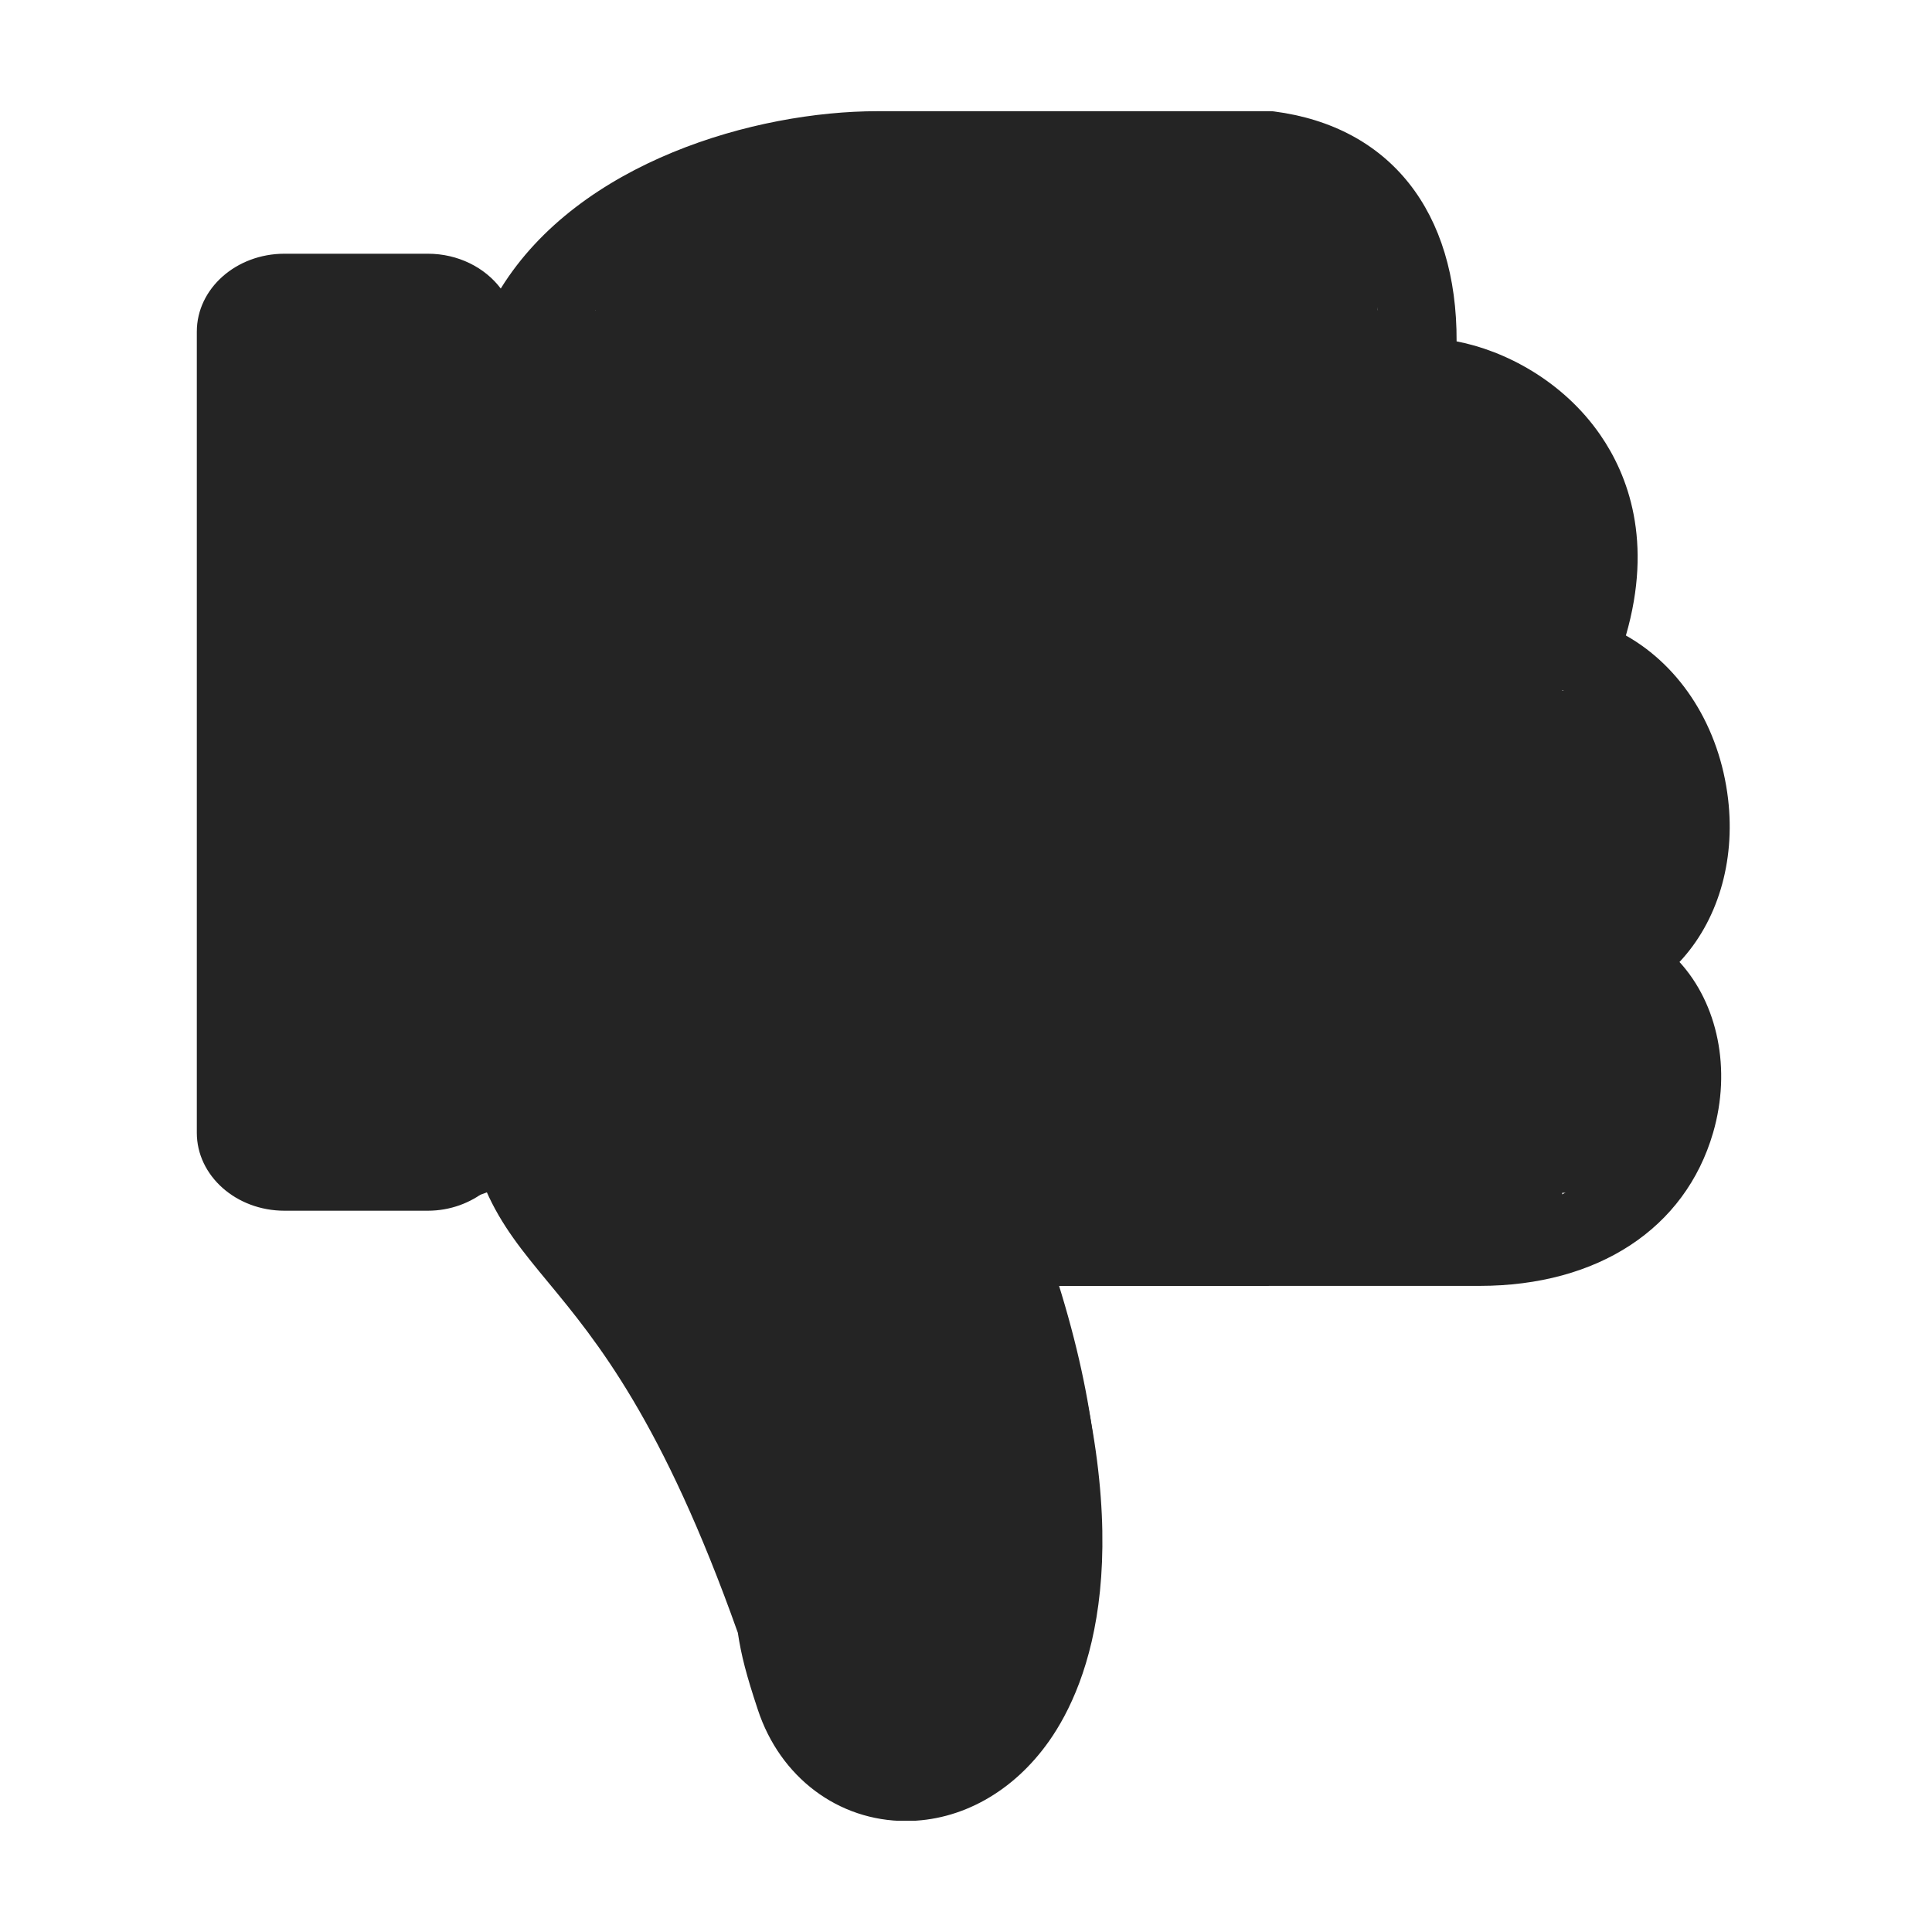
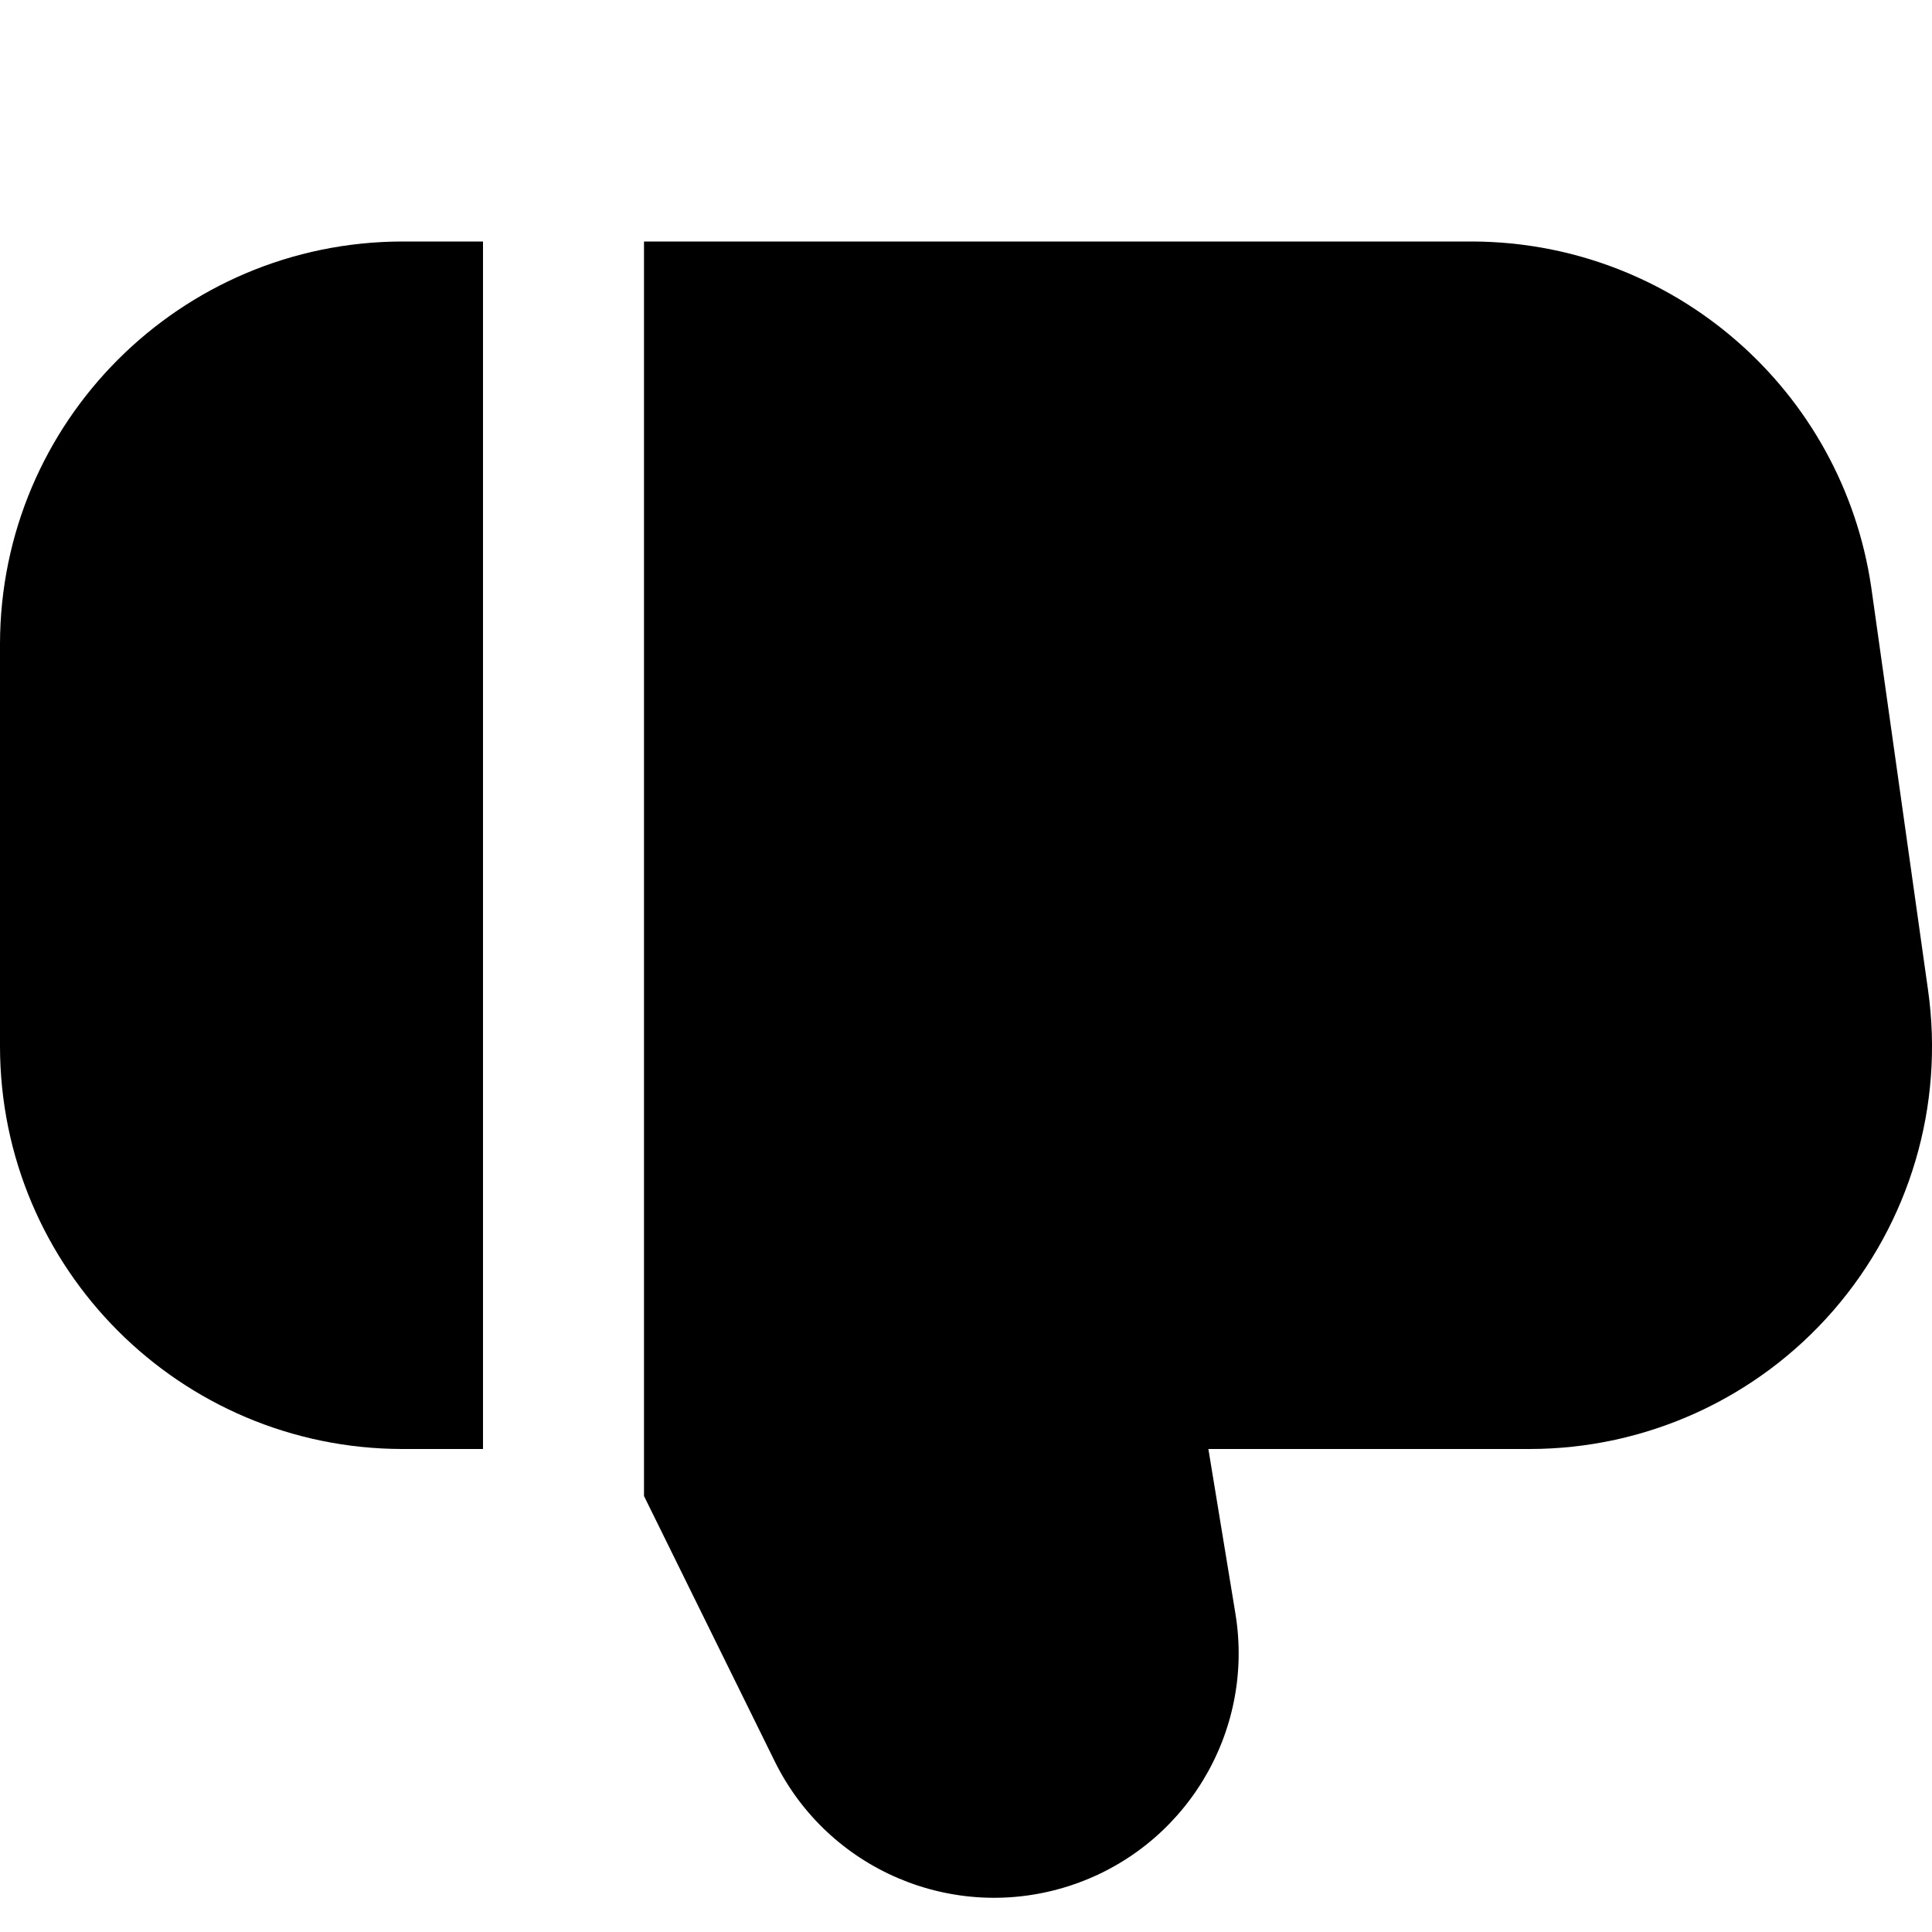
- <svg xmlns="http://www.w3.org/2000/svg" width="150pt" zoomAndPan="magnify" viewBox="0 0 150 150" height="150pt" preserveAspectRatio="xMidYMid meet" version="1.2">
-   <defs>
-     <clipPath xml:id="clip1" id="clip1">
-       <path d="M 15 8.633 L 135 8.633 L 135 141.359 L 15 141.359 Z M 15 8.633 " />
-     </clipPath>
-     <clipPath xml:id="clip2" id="clip2">
-       <path d="M 18 11.676 L 132 11.676 L 132 138.32 L 18 138.32 Z M 18 11.676 " />
-     </clipPath>
-   </defs>
-   <g xml:id="surface1" id="surface1">
-     <g clip-rule="nonzero" clip-path="url(#clip1)">
-       <path style=" stroke:none;fill-rule:nonzero;fill:rgb(14.119%,14.119%,14.119%);fill-opacity:1;" d="M 133.004 87.945 C 130.84 95.387 124.062 99.832 114.879 99.836 L 82.012 99.84 C 88.664 120.332 84.586 130.727 81.449 135.18 C 78.672 139.121 74.617 141.383 70.332 141.383 C 65.082 141.383 60.57 137.992 58.84 132.746 C 57.945 130.047 57.555 128.551 57.285 126.766 C 51.434 110.293 46.316 104.102 42.574 99.574 C 40.582 97.168 38.926 95.152 37.738 92.434 C 36.531 93.395 34.957 94 33.215 94 L 22.086 94 C 18.332 94 15.281 91.285 15.281 87.953 L 15.281 25.746 C 15.281 22.41 18.332 19.699 22.086 19.699 L 33.215 19.699 C 35.578 19.699 37.656 20.777 38.879 22.402 C 44.969 12.555 58.648 8.633 68.137 8.633 L 98.641 8.633 C 98.734 8.633 98.828 8.641 98.918 8.652 C 107.938 9.824 113.133 16.441 113.09 26.504 C 116.812 27.211 121.34 29.555 124.25 33.773 C 126.387 36.871 128.359 42.008 126.234 49.34 C 130.539 51.766 133.512 56.457 134.168 62.039 C 134.746 66.953 133.324 71.57 130.395 74.688 C 133.363 77.934 134.438 83.012 133.004 87.945 Z M 35.738 25.746 C 35.738 24.914 34.703 23.984 33.215 23.984 L 22.086 23.984 C 20.602 23.984 19.562 24.914 19.562 25.746 L 19.562 87.949 C 19.562 88.785 20.598 89.715 22.086 89.715 L 33.215 89.715 C 34.699 89.715 35.738 88.785 35.738 87.949 Z M 129.914 62.539 C 129.473 58.805 127.387 54.199 122.848 52.469 C 121.75 52.051 121.195 50.832 121.602 49.73 C 123.52 44.496 123.219 39.82 120.727 36.211 C 118.191 32.543 113.84 30.59 110.852 30.555 C 110.266 30.551 109.699 30.301 109.301 29.867 C 108.898 29.434 108.699 28.852 108.738 28.262 C 109.105 23.102 108.254 14.266 98.5 12.914 L 68.137 12.914 C 57.266 12.914 40.02 18.574 40.02 33.754 L 40.02 79.941 C 40.02 89.762 42.102 92.277 45.875 96.844 C 49.836 101.637 55.262 108.199 61.395 125.531 C 61.441 125.664 61.473 125.801 61.496 125.938 C 61.695 127.344 61.973 128.57 62.902 131.402 C 64.066 134.918 66.91 137.102 70.332 137.102 C 73.207 137.102 75.984 135.5 77.949 132.715 C 82.719 125.945 82.375 113.449 77.008 98.422 C 76.773 97.766 76.871 97.039 77.273 96.469 C 77.676 95.898 78.324 95.562 79.023 95.562 L 114.879 95.551 C 122.051 95.551 127.289 92.258 128.891 86.75 C 130.082 82.652 128.852 78.344 125.961 76.504 C 125.355 76.117 124.984 75.453 124.969 74.73 C 124.961 74.012 125.309 73.336 125.906 72.93 C 128.891 70.895 130.426 66.914 129.914 62.539 Z M 129.914 62.539 " />
-     </g>
-     <g clip-rule="nonzero" clip-path="url(#clip2)">
-       <path style=" stroke:none;fill-rule:nonzero;fill:rgb(14.119%,14.119%,14.119%);fill-opacity:1;" d="M 130.613 87.297 C 128.543 94.402 122.062 98.645 113.277 98.648 L 81.852 98.656 C 88.211 118.219 84.312 128.145 81.312 132.395 C 78.656 136.16 74.781 138.32 70.68 138.32 C 65.66 138.32 61.348 135.082 59.691 130.074 C 58.836 127.496 58.461 126.066 58.203 124.359 C 52.609 108.633 47.715 102.723 44.137 98.398 C 42.234 96.102 40.648 94.176 39.512 91.582 C 38.359 92.5 36.855 93.074 35.188 93.074 L 24.547 93.074 C 20.957 93.074 18.035 90.484 18.035 87.301 L 18.035 27.906 C 18.035 24.727 20.957 22.137 24.547 22.137 L 35.188 22.137 C 37.445 22.137 39.434 23.164 40.602 24.715 C 46.426 15.316 59.508 11.57 68.582 11.57 L 97.754 11.57 C 97.84 11.57 97.93 11.574 98.02 11.586 C 106.645 12.707 111.613 19.023 111.57 28.633 C 115.129 29.305 119.461 31.547 122.242 35.574 C 124.285 38.531 126.172 43.438 124.141 50.438 C 128.254 52.754 131.098 57.23 131.727 62.559 C 132.277 67.25 130.918 71.664 128.117 74.637 C 130.957 77.738 131.984 82.586 130.613 87.297 Z M 37.598 27.906 C 37.598 27.113 36.609 26.227 35.188 26.227 L 24.547 26.227 C 23.125 26.227 22.133 27.113 22.133 27.906 L 22.133 87.301 C 22.133 88.098 23.121 88.984 24.547 88.984 L 35.188 88.984 C 36.609 88.984 37.598 88.098 37.598 87.301 Z M 127.656 63.039 C 127.238 59.473 125.242 55.074 120.902 53.422 C 119.852 53.023 119.32 51.859 119.707 50.809 C 121.543 45.812 121.258 41.348 118.871 37.898 C 116.449 34.398 112.289 32.531 109.43 32.5 C 108.867 32.496 108.328 32.258 107.945 31.844 C 107.562 31.43 107.371 30.875 107.41 30.312 C 107.758 25.383 106.945 16.945 97.617 15.656 L 68.582 15.656 C 58.188 15.656 41.695 21.059 41.695 35.555 L 41.695 79.656 C 41.695 89.031 43.684 91.434 47.293 95.793 C 51.082 100.367 56.27 106.633 62.133 123.184 C 62.18 123.309 62.211 123.441 62.23 123.574 C 62.422 124.914 62.688 126.086 63.578 128.789 C 64.688 132.145 67.41 134.23 70.68 134.23 C 73.43 134.23 76.086 132.703 77.965 130.043 C 82.527 123.578 82.195 111.648 77.062 97.301 C 76.84 96.676 76.934 95.98 77.316 95.434 C 77.703 94.891 78.324 94.566 78.992 94.566 L 113.277 94.559 C 120.141 94.559 125.148 91.414 126.68 86.156 C 127.82 82.242 126.641 78.129 123.879 76.375 C 123.301 76.004 122.941 75.367 122.93 74.68 C 122.922 73.992 123.254 73.348 123.824 72.961 C 126.68 71.016 128.148 67.215 127.656 63.039 Z M 127.656 63.039 " />
-     </g>
-     <path style=" stroke:none;fill-rule:nonzero;fill:rgb(14.119%,14.119%,14.119%);fill-opacity:1;" d="M 17.77 24.082 L 110.77 24.082 L 110.77 91.582 L 17.77 91.582 Z M 17.77 24.082 " />
-     <path style=" stroke:none;fill-rule:nonzero;fill:rgb(14.119%,14.119%,14.119%);fill-opacity:1;" d="M 46.23 15 L 106.969 15 L 106.969 29.25 L 46.23 29.25 Z M 46.23 15 " />
-     <path style=" stroke:none;fill-rule:nonzero;fill:rgb(14.119%,14.119%,14.119%);fill-opacity:1;" d="M 41.043 32.02 L 121.293 32.02 L 121.293 95.016 L 41.043 95.016 Z M 41.043 32.02 " />
-     <path style=" stroke:none;fill-rule:nonzero;fill:rgb(14.119%,14.119%,14.119%);fill-opacity:1;" d="M 100.523 53.613 L 128.273 53.613 L 128.273 92.609 L 100.523 92.609 Z M 100.523 53.613 " />
-     <path style=" stroke:none;fill-rule:nonzero;fill:rgb(14.119%,14.119%,14.119%);fill-opacity:1;" d="M 44.91 94.25 L 63.262 85.688 L 83.867 129.867 L 65.516 138.426 Z M 44.91 94.25 " />
-     <path style=" stroke:none;fill-rule:nonzero;fill:rgb(14.119%,14.119%,14.119%);fill-opacity:1;" d="M 57.898 94.961 L 77.832 91.406 L 83.887 125.371 L 63.953 128.922 Z M 57.898 94.961 " />
-   </g>
+ <svg xmlns="http://www.w3.org/2000/svg" id="Filled" viewBox="0 0 24 24" width="512" height="512">
+   <path d="M23.951,12.3l-.705-5A5.024,5.024,0,0,0,18.3,3H8V18.584l1.626,3.3a3.038,3.038,0,0,0,5.721-1.838L15.011,18H19a5,5,0,0,0,4.951-5.7Z" />
+   <path d="M0,8v5a5.006,5.006,0,0,0,5,5H6V3H5A5.006,5.006,0,0,0,0,8Z" />
</svg>
